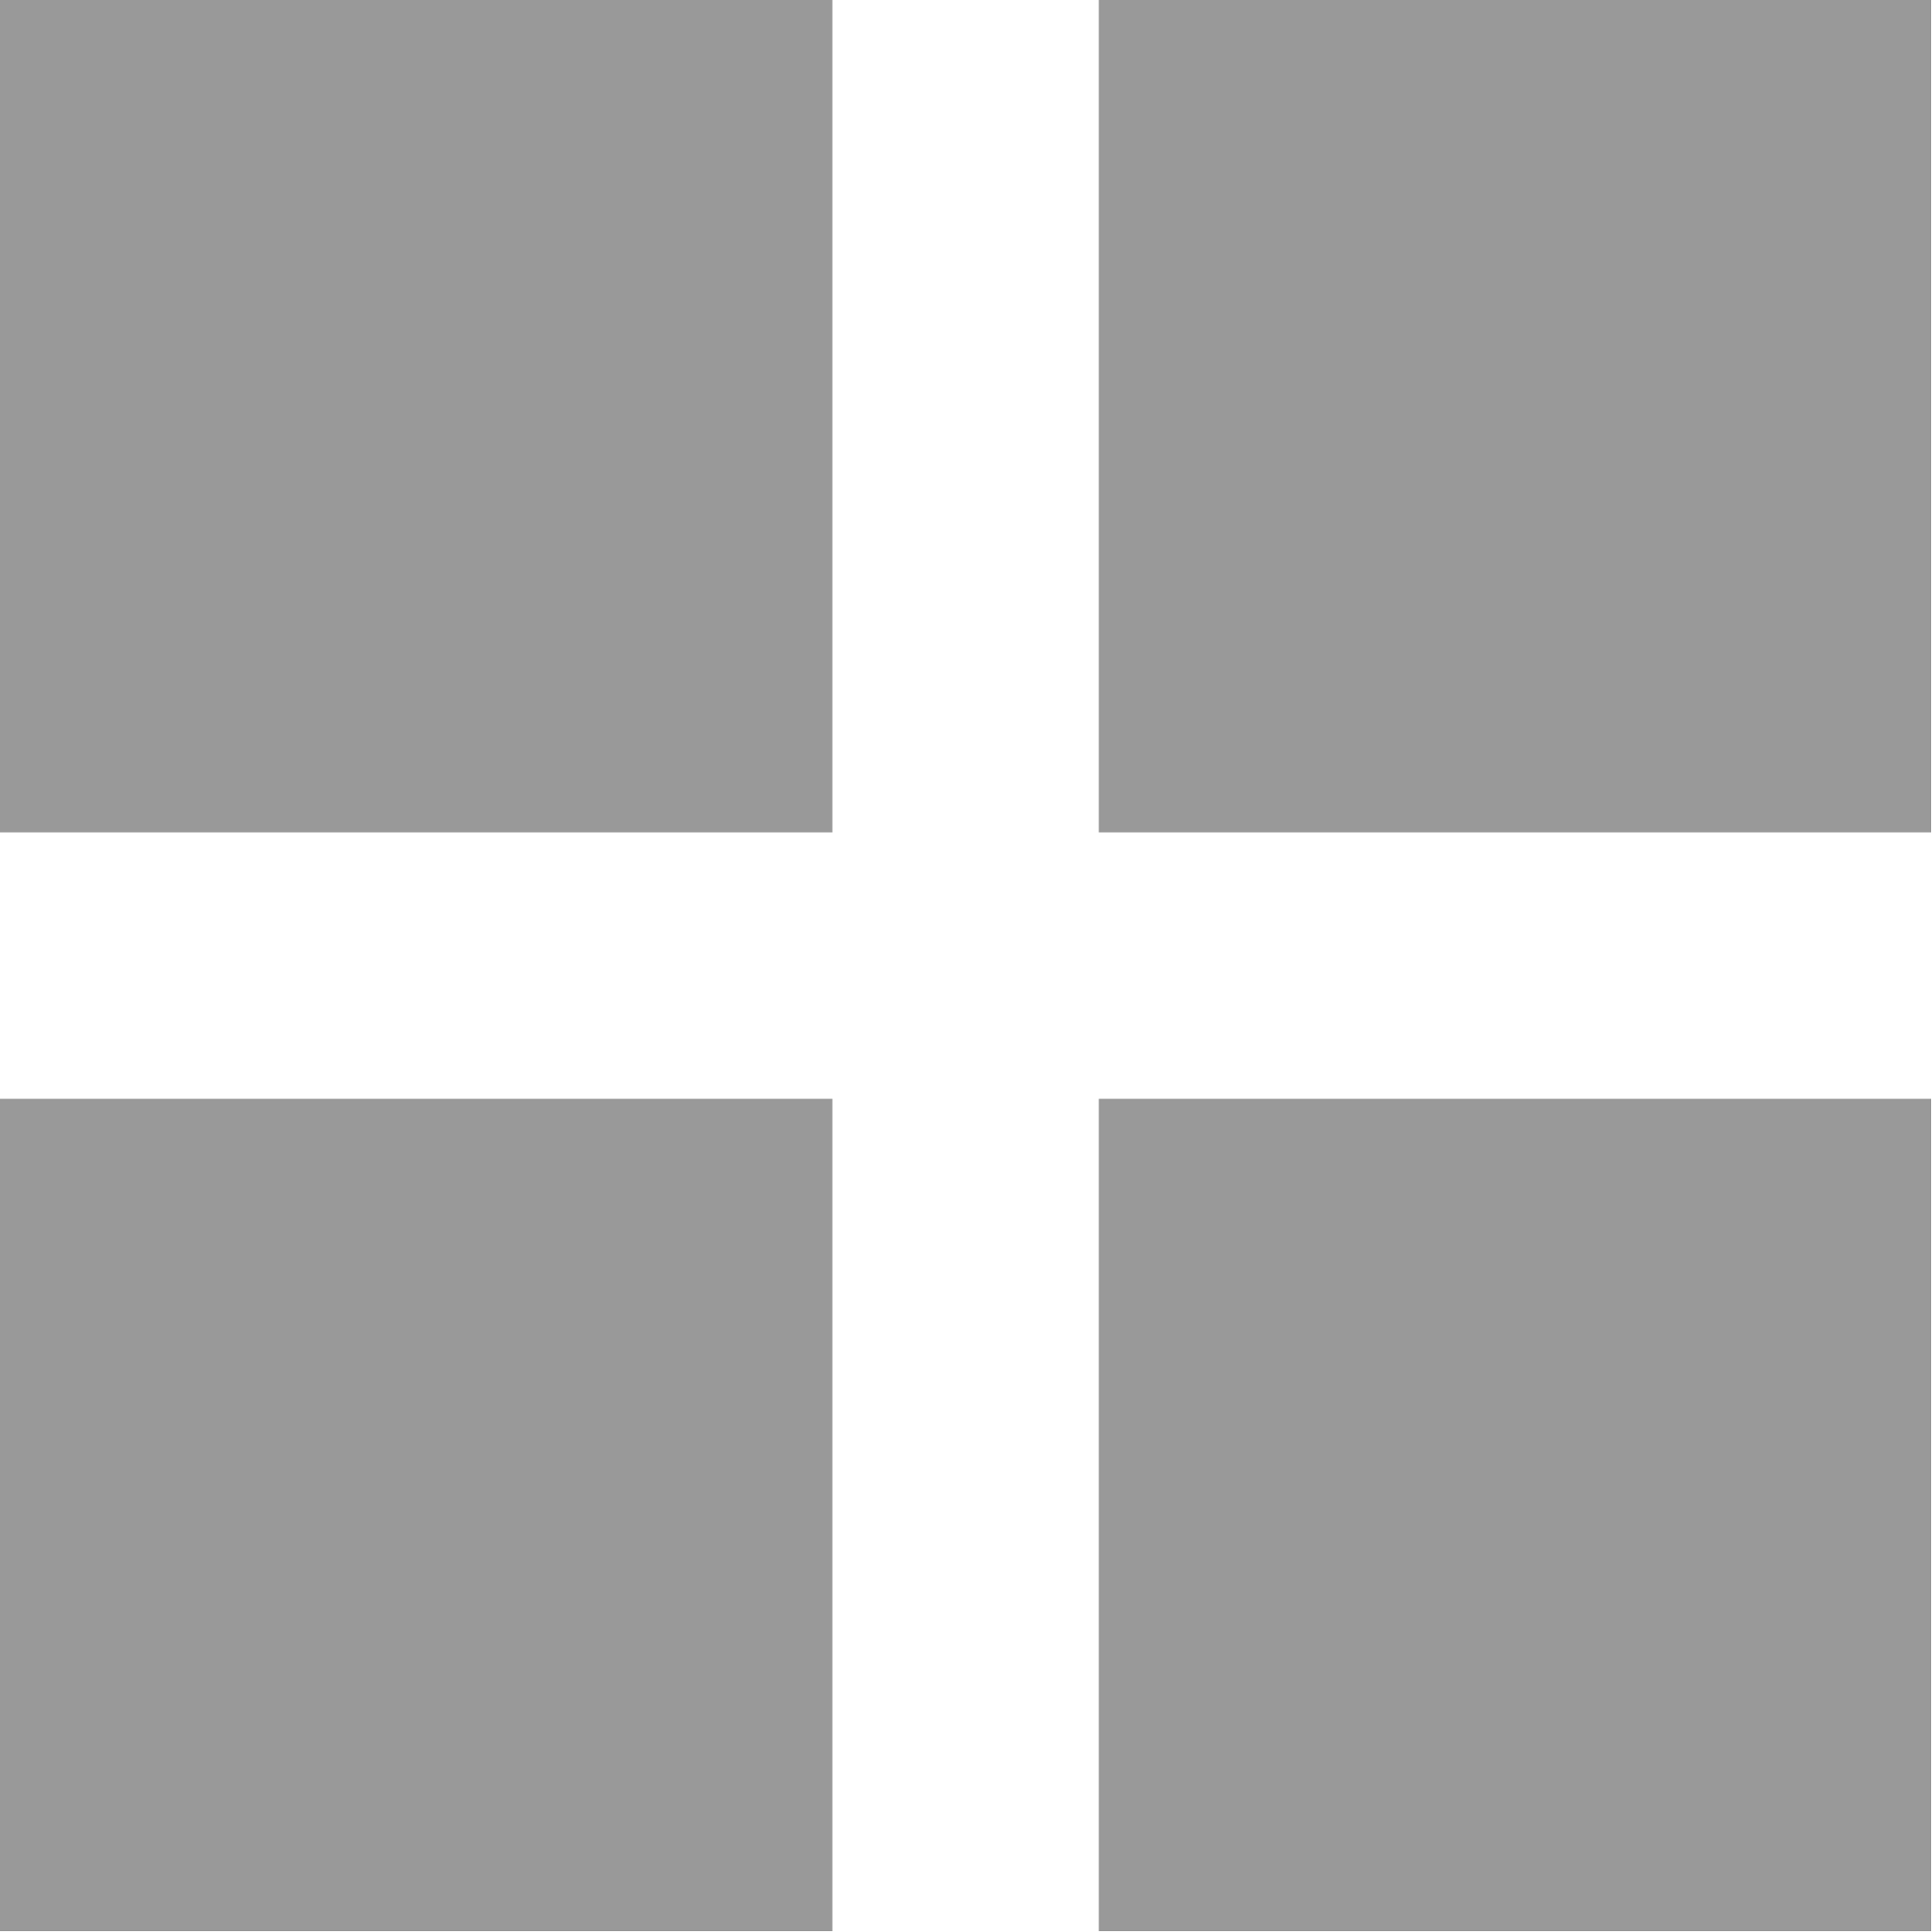
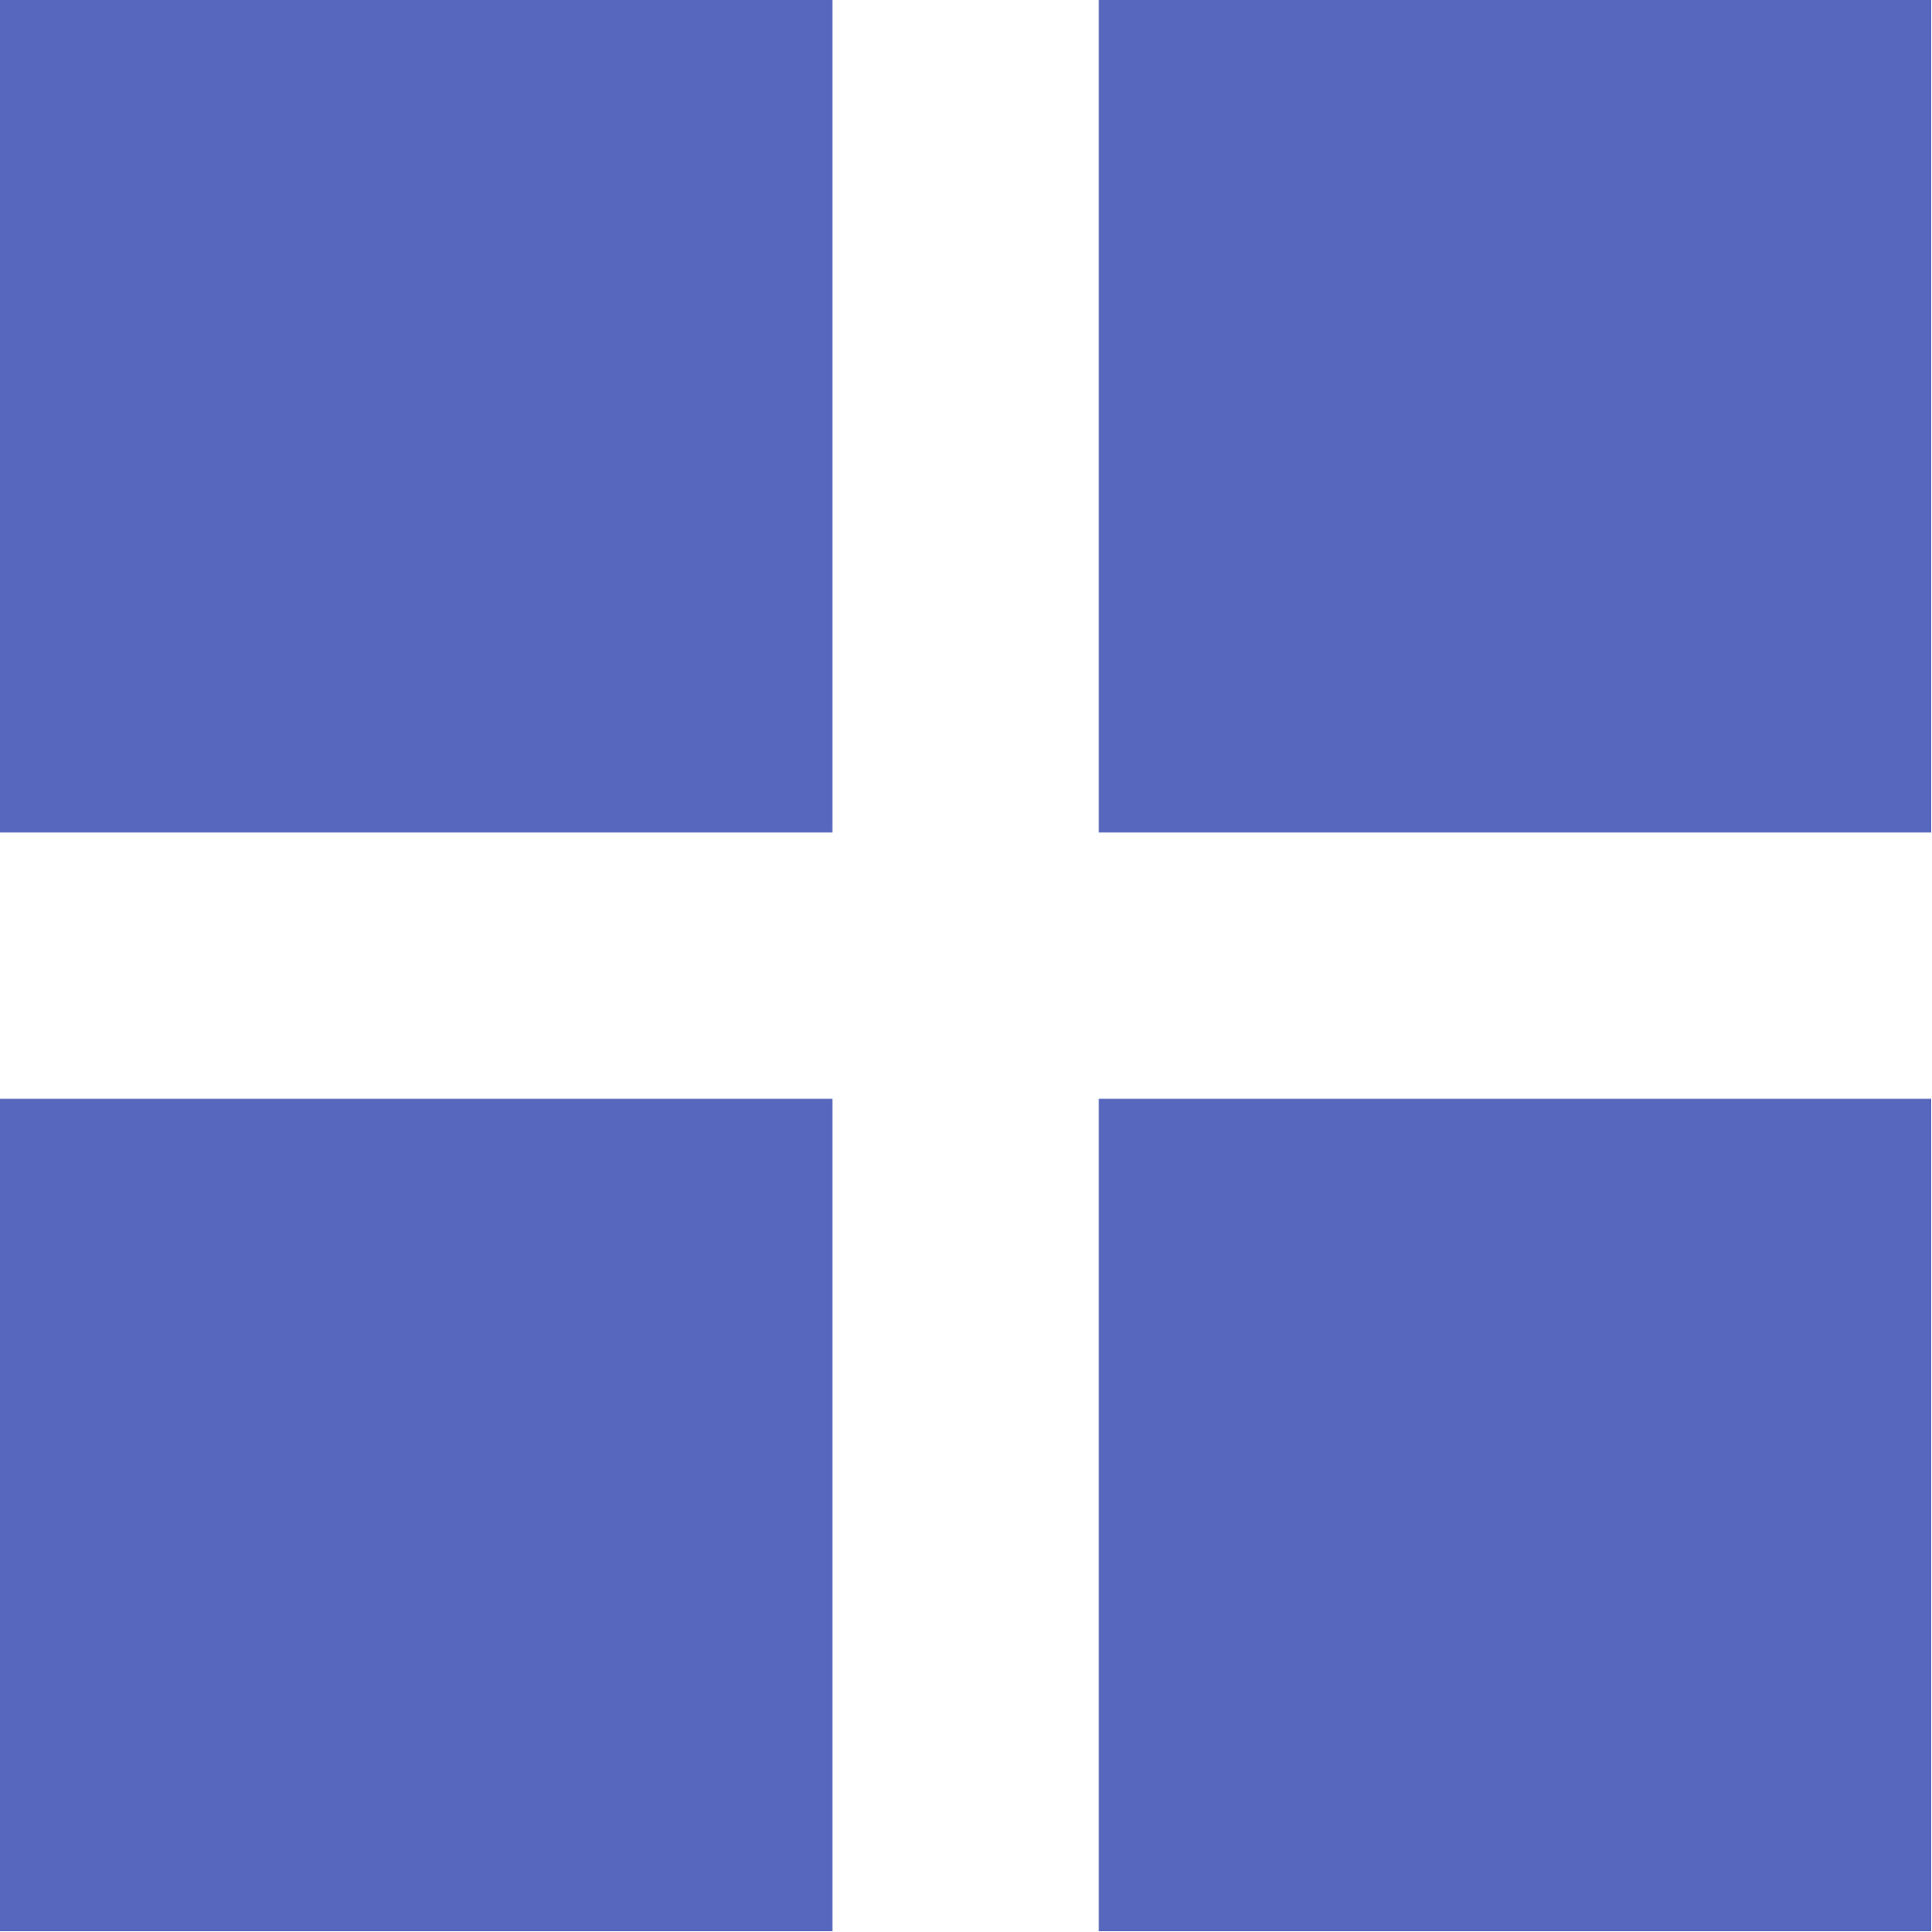
<svg xmlns="http://www.w3.org/2000/svg" version="1.1" id="Layer_1" x="0px" y="0px" viewBox="0 0 290 290" style="enable-background:new 0 0 290 290;" xml:space="preserve">
  <defs id="defs45" />
-   <g id="g10" style="fill:#999999">
-     <rect x="165" width="125" height="125" id="rect2" style="fill:#999999" />
-     <rect width="125" height="125" id="rect4" style="fill:#999999" />
-     <rect y="165" width="125" height="125" id="rect6" style="fill:#999999" />
-     <rect x="165" y="165" width="125" height="125" id="rect8" style="fill:#999999" />
+   <g id="g10" style="fill:#5667bd;fill-opacity:1">
+     <rect x="165" width="125" height="125" id="rect2" style="fill:#5667bd;fill-opacity:1" />
+     <rect width="125" height="125" id="rect4" style="fill:#5667bd;fill-opacity:1" />
+     <rect y="165" width="125" height="125" id="rect6" style="fill:#5667bd;fill-opacity:1" />
+     <rect x="165" y="165" width="125" height="125" id="rect8" style="fill:#5667bd;fill-opacity:1" />
  </g>
  <g id="g12">
</g>
  <g id="g14">
</g>
  <g id="g16">
</g>
  <g id="g18">
</g>
  <g id="g20">
</g>
  <g id="g22">
</g>
  <g id="g24">
</g>
  <g id="g26">
</g>
  <g id="g28">
</g>
  <g id="g30">
</g>
  <g id="g32">
</g>
  <g id="g34">
</g>
  <g id="g36">
</g>
  <g id="g38">
</g>
  <g id="g40">
</g>
</svg>
